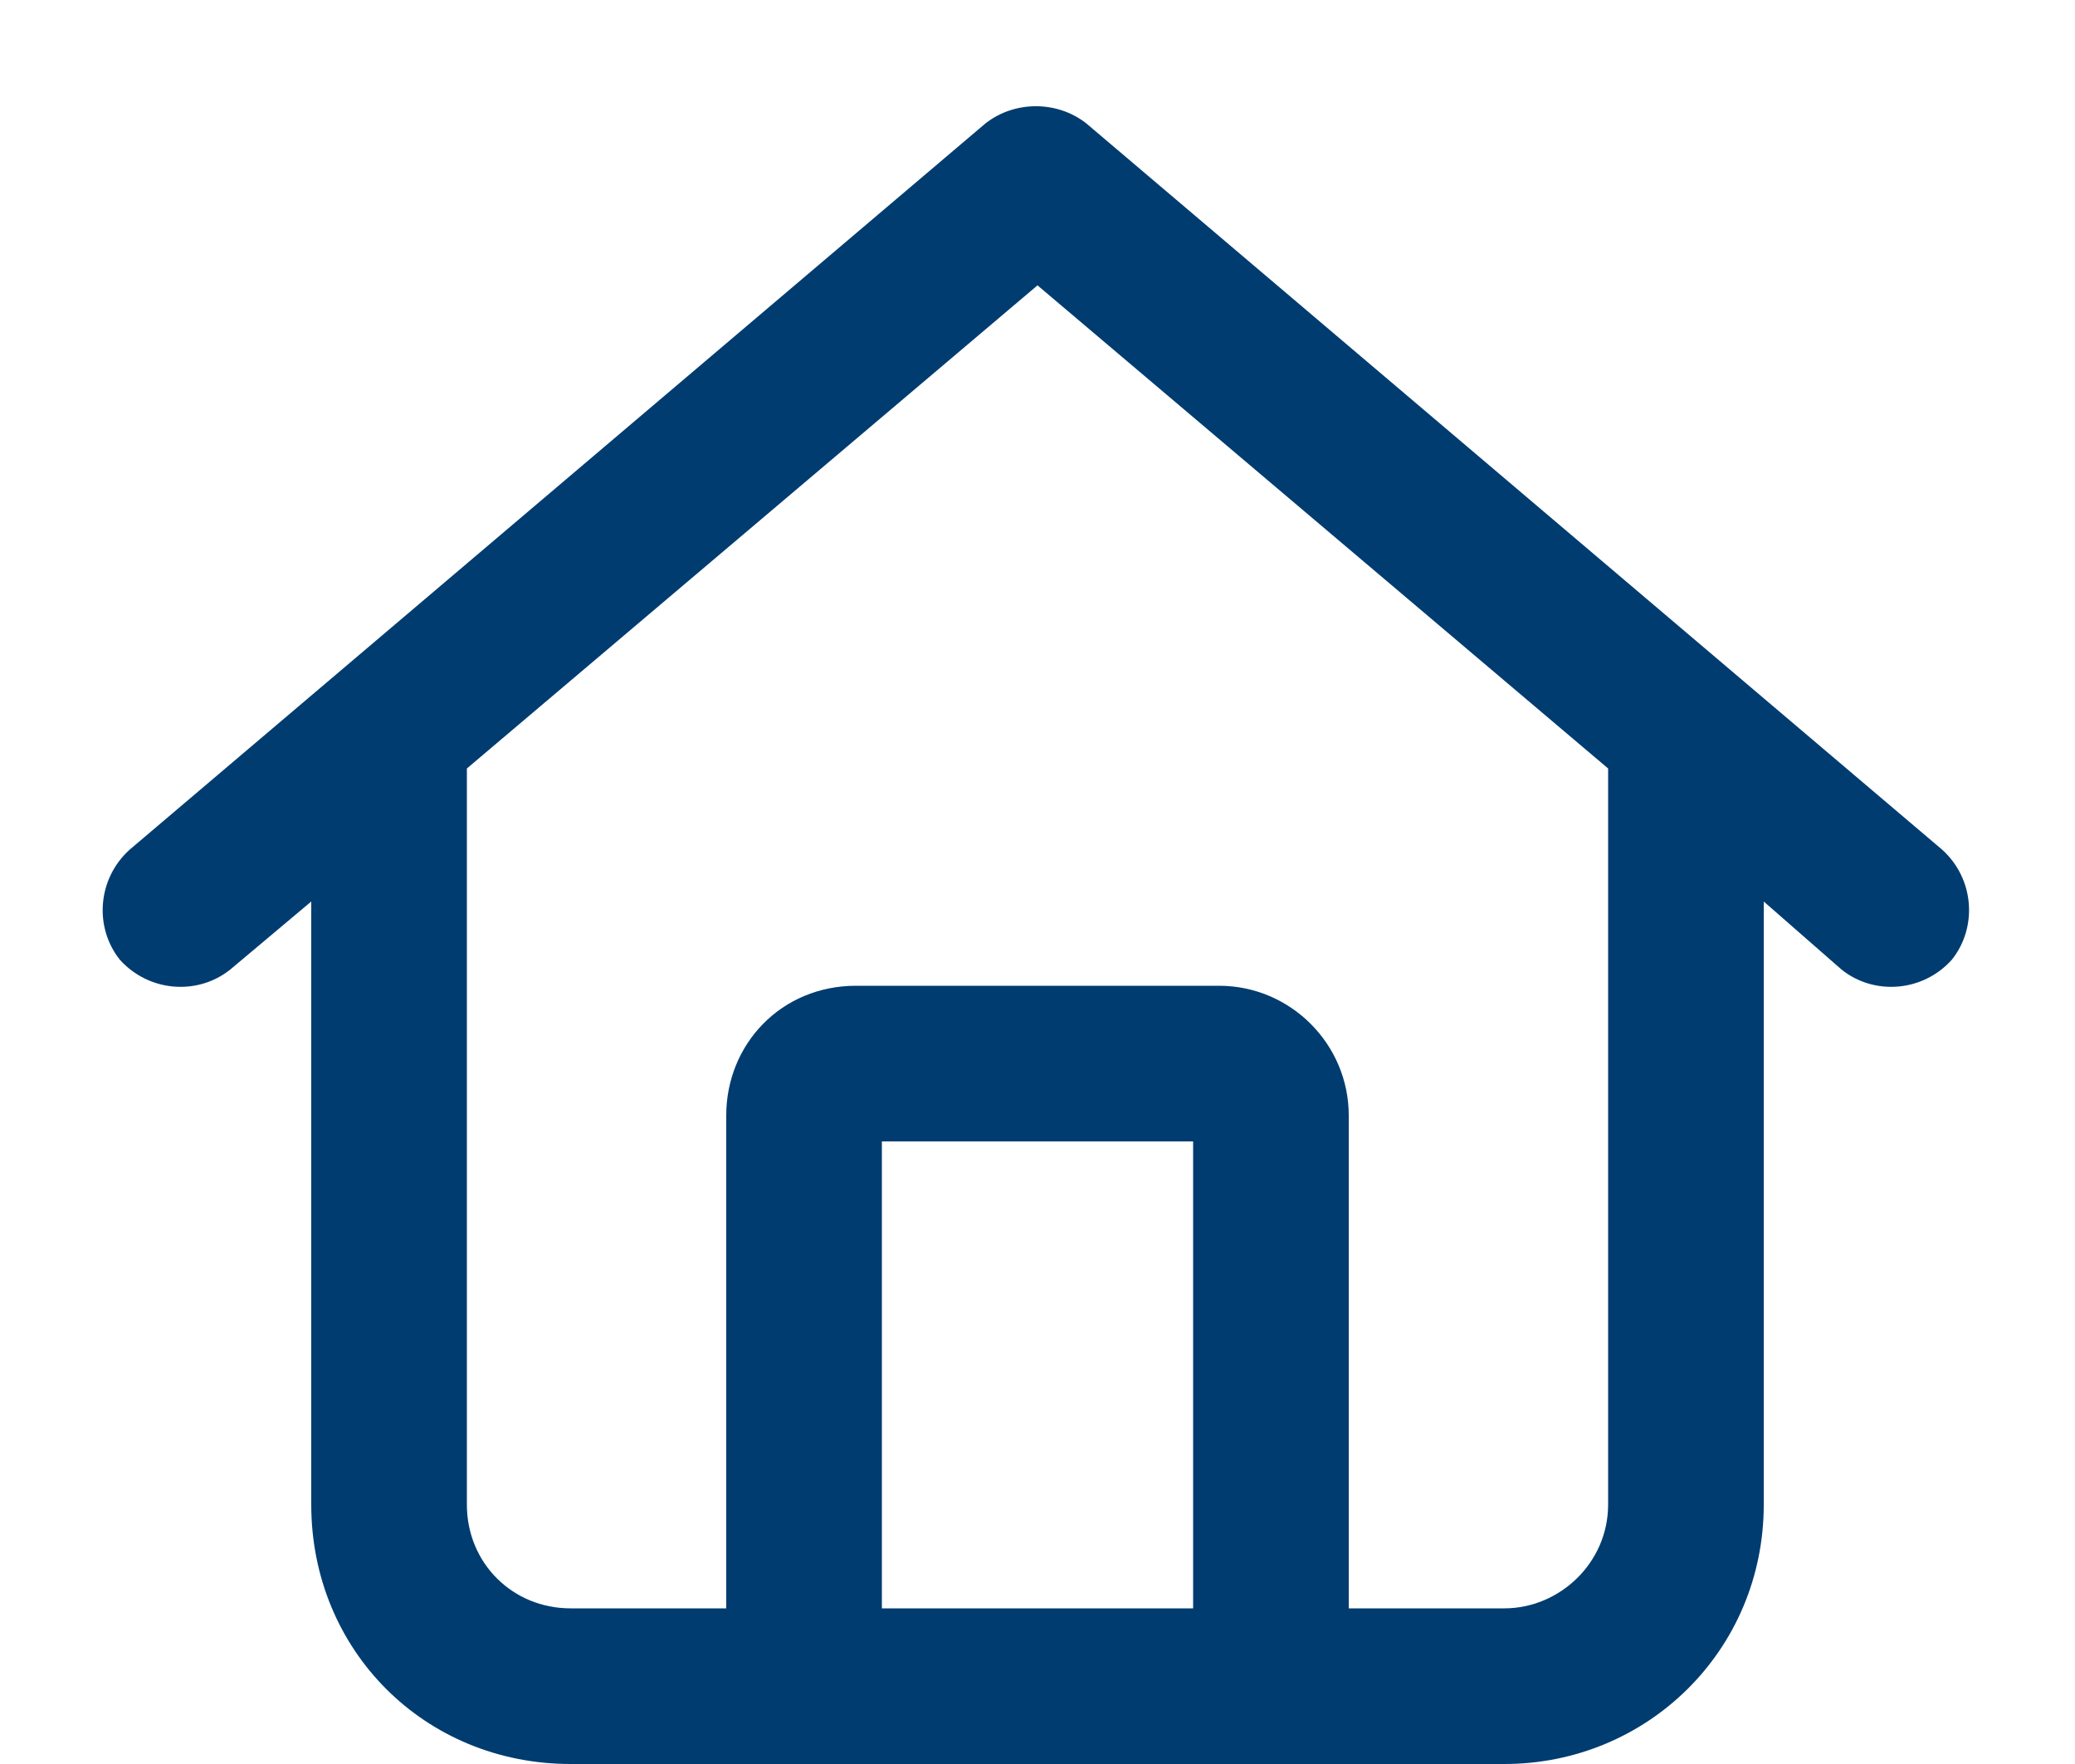
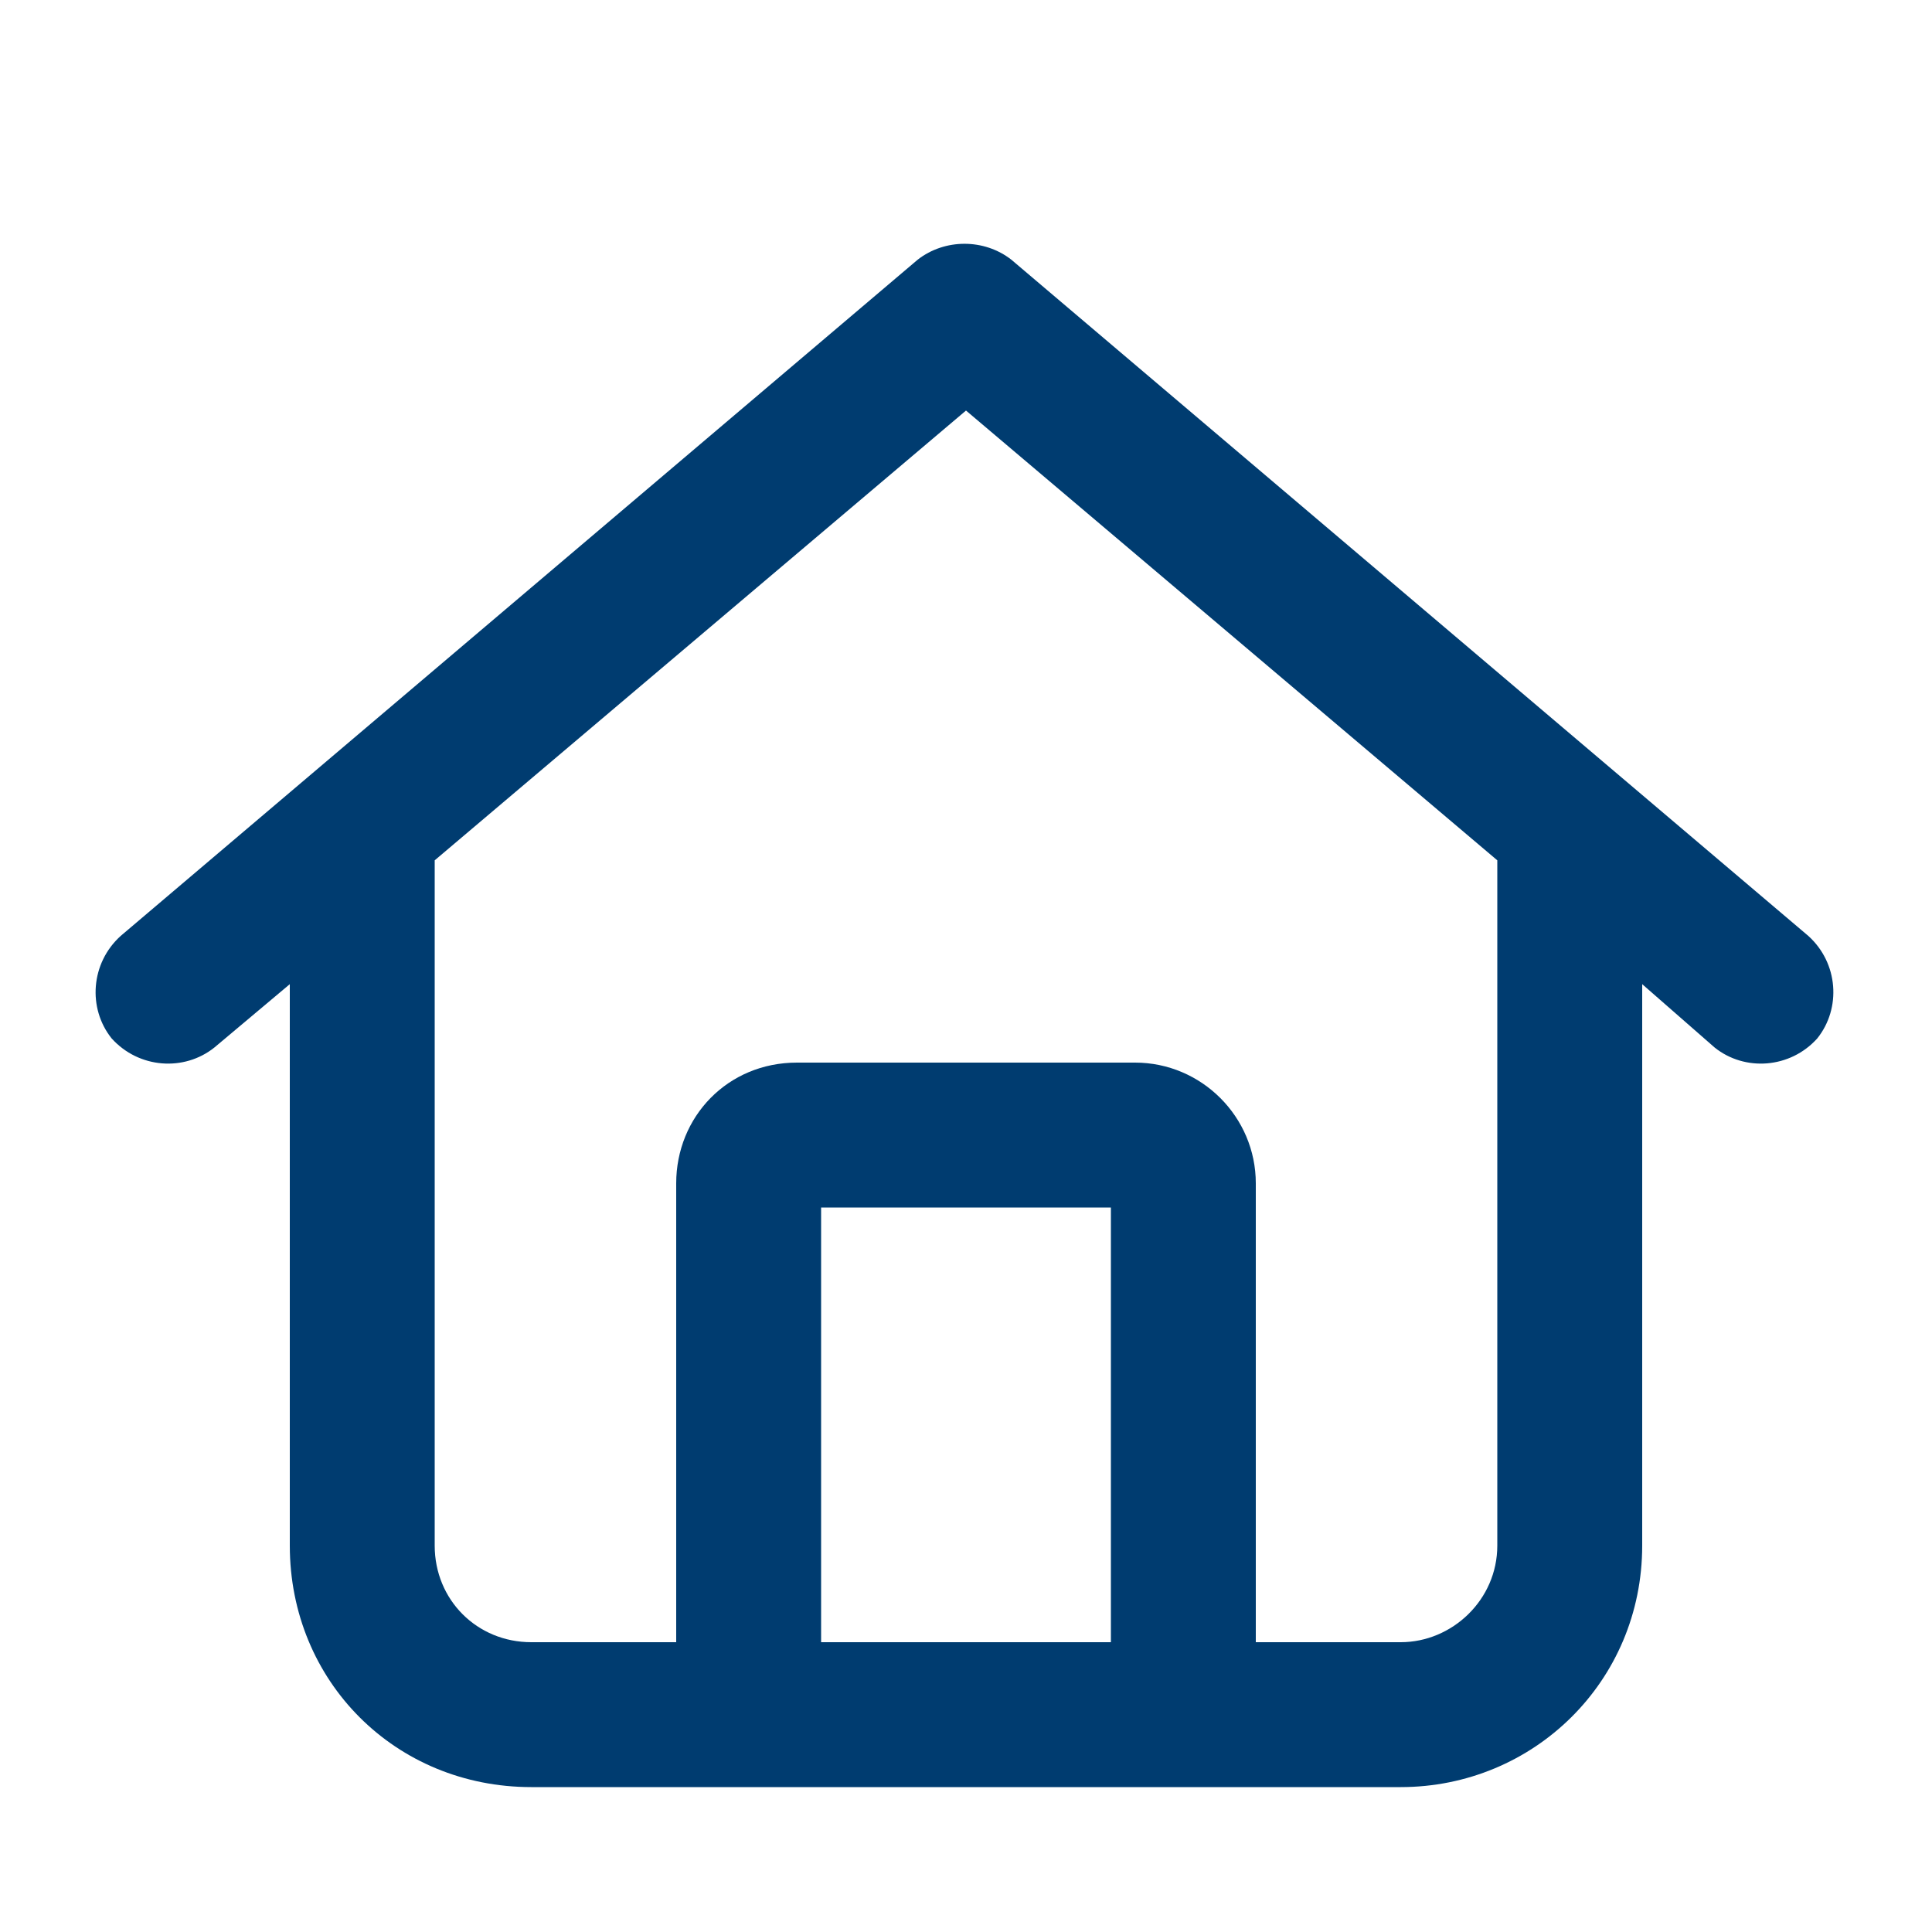
- <svg xmlns="http://www.w3.org/2000/svg" width="20" height="17" viewBox="0 0 20 17" fill="none">
+ <svg xmlns="http://www.w3.org/2000/svg" width="16" height="16" viewBox="0 0 20 17" fill="none">
  <path d="M18.719 8.188C19.031 8.469 19.062 8.938 18.812 9.25C18.531 9.562 18.062 9.594 17.75 9.344L17 8.688V14.5C17 15.906 15.875 17 14.5 17H5.5C4.094 17 3 15.906 3 14.5V8.688L2.219 9.344C1.906 9.594 1.438 9.562 1.156 9.25C0.906 8.938 0.938 8.469 1.25 8.188L9.5 1.188C9.781 0.969 10.188 0.969 10.469 1.188L18.719 8.188ZM5.5 15.5H7V10.75C7 10.062 7.531 9.5 8.25 9.5H11.75C12.438 9.5 13 10.062 13 10.75V15.5H14.5C15.031 15.5 15.5 15.062 15.5 14.5V7.406L10 2.75L4.5 7.406V14.5C4.5 15.062 4.938 15.5 5.5 15.5ZM8.5 15.5H11.5V11H8.5V15.5Z" fill="#003C70" />
</svg>
